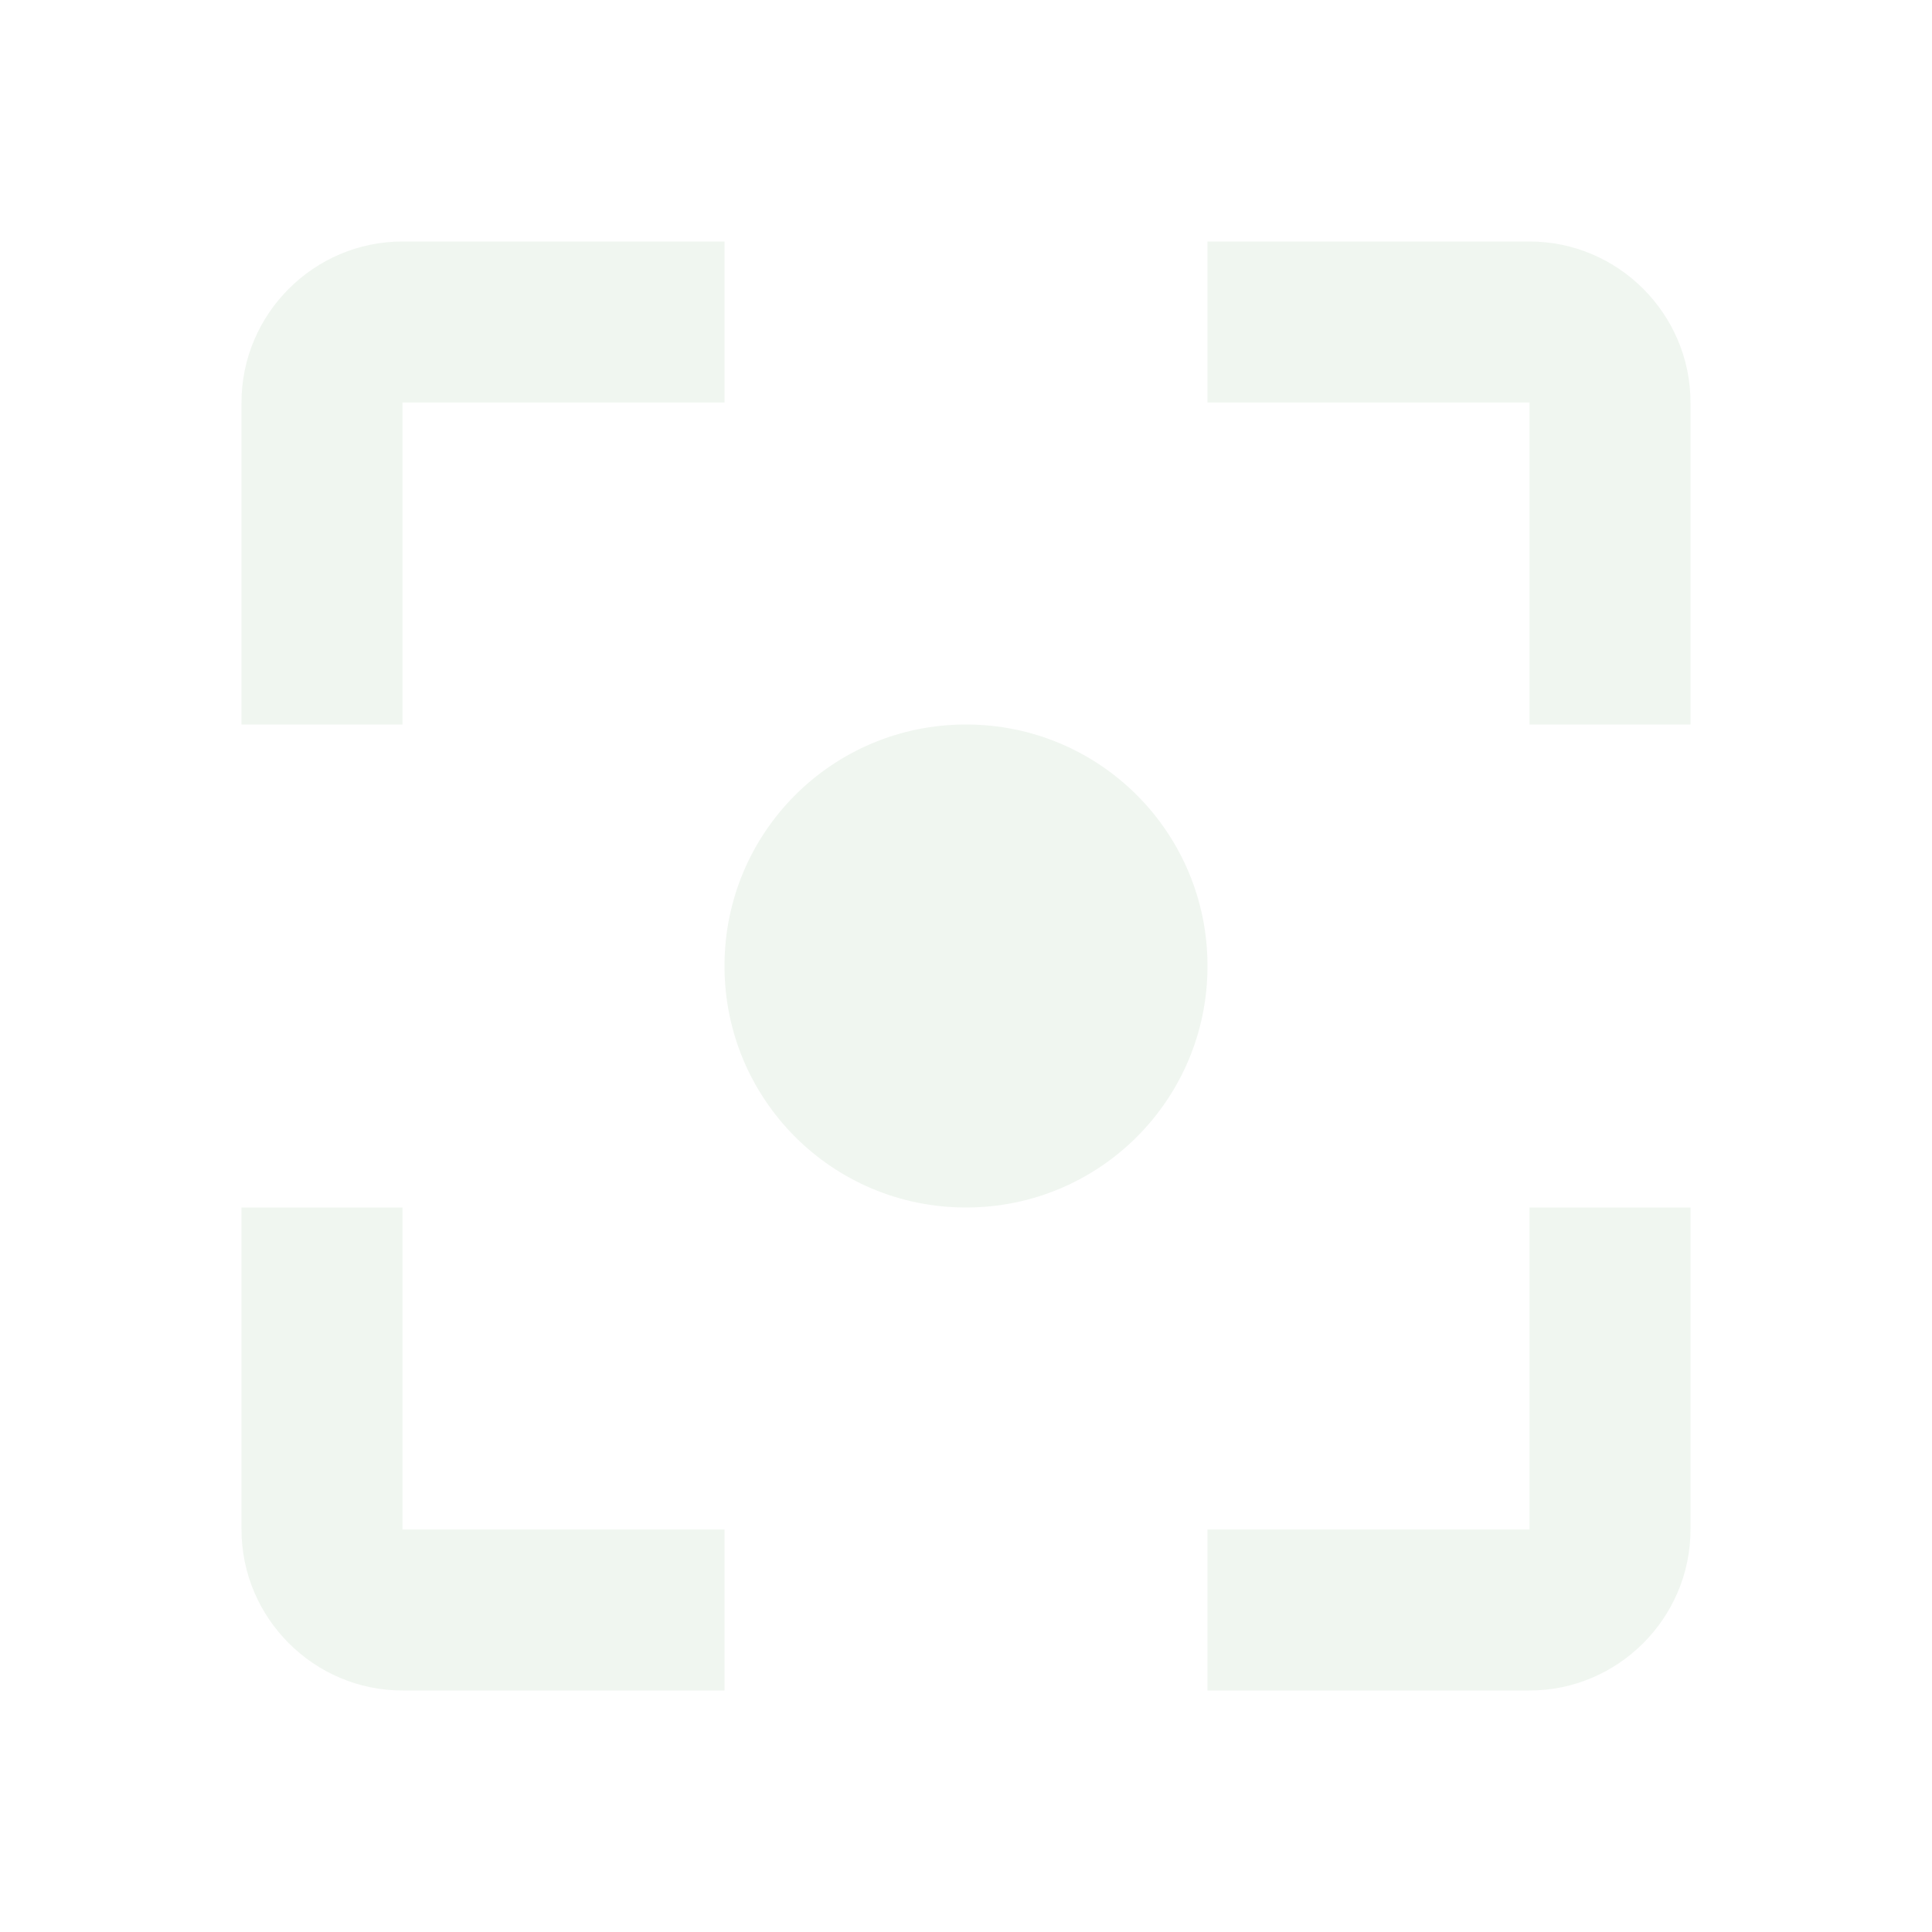
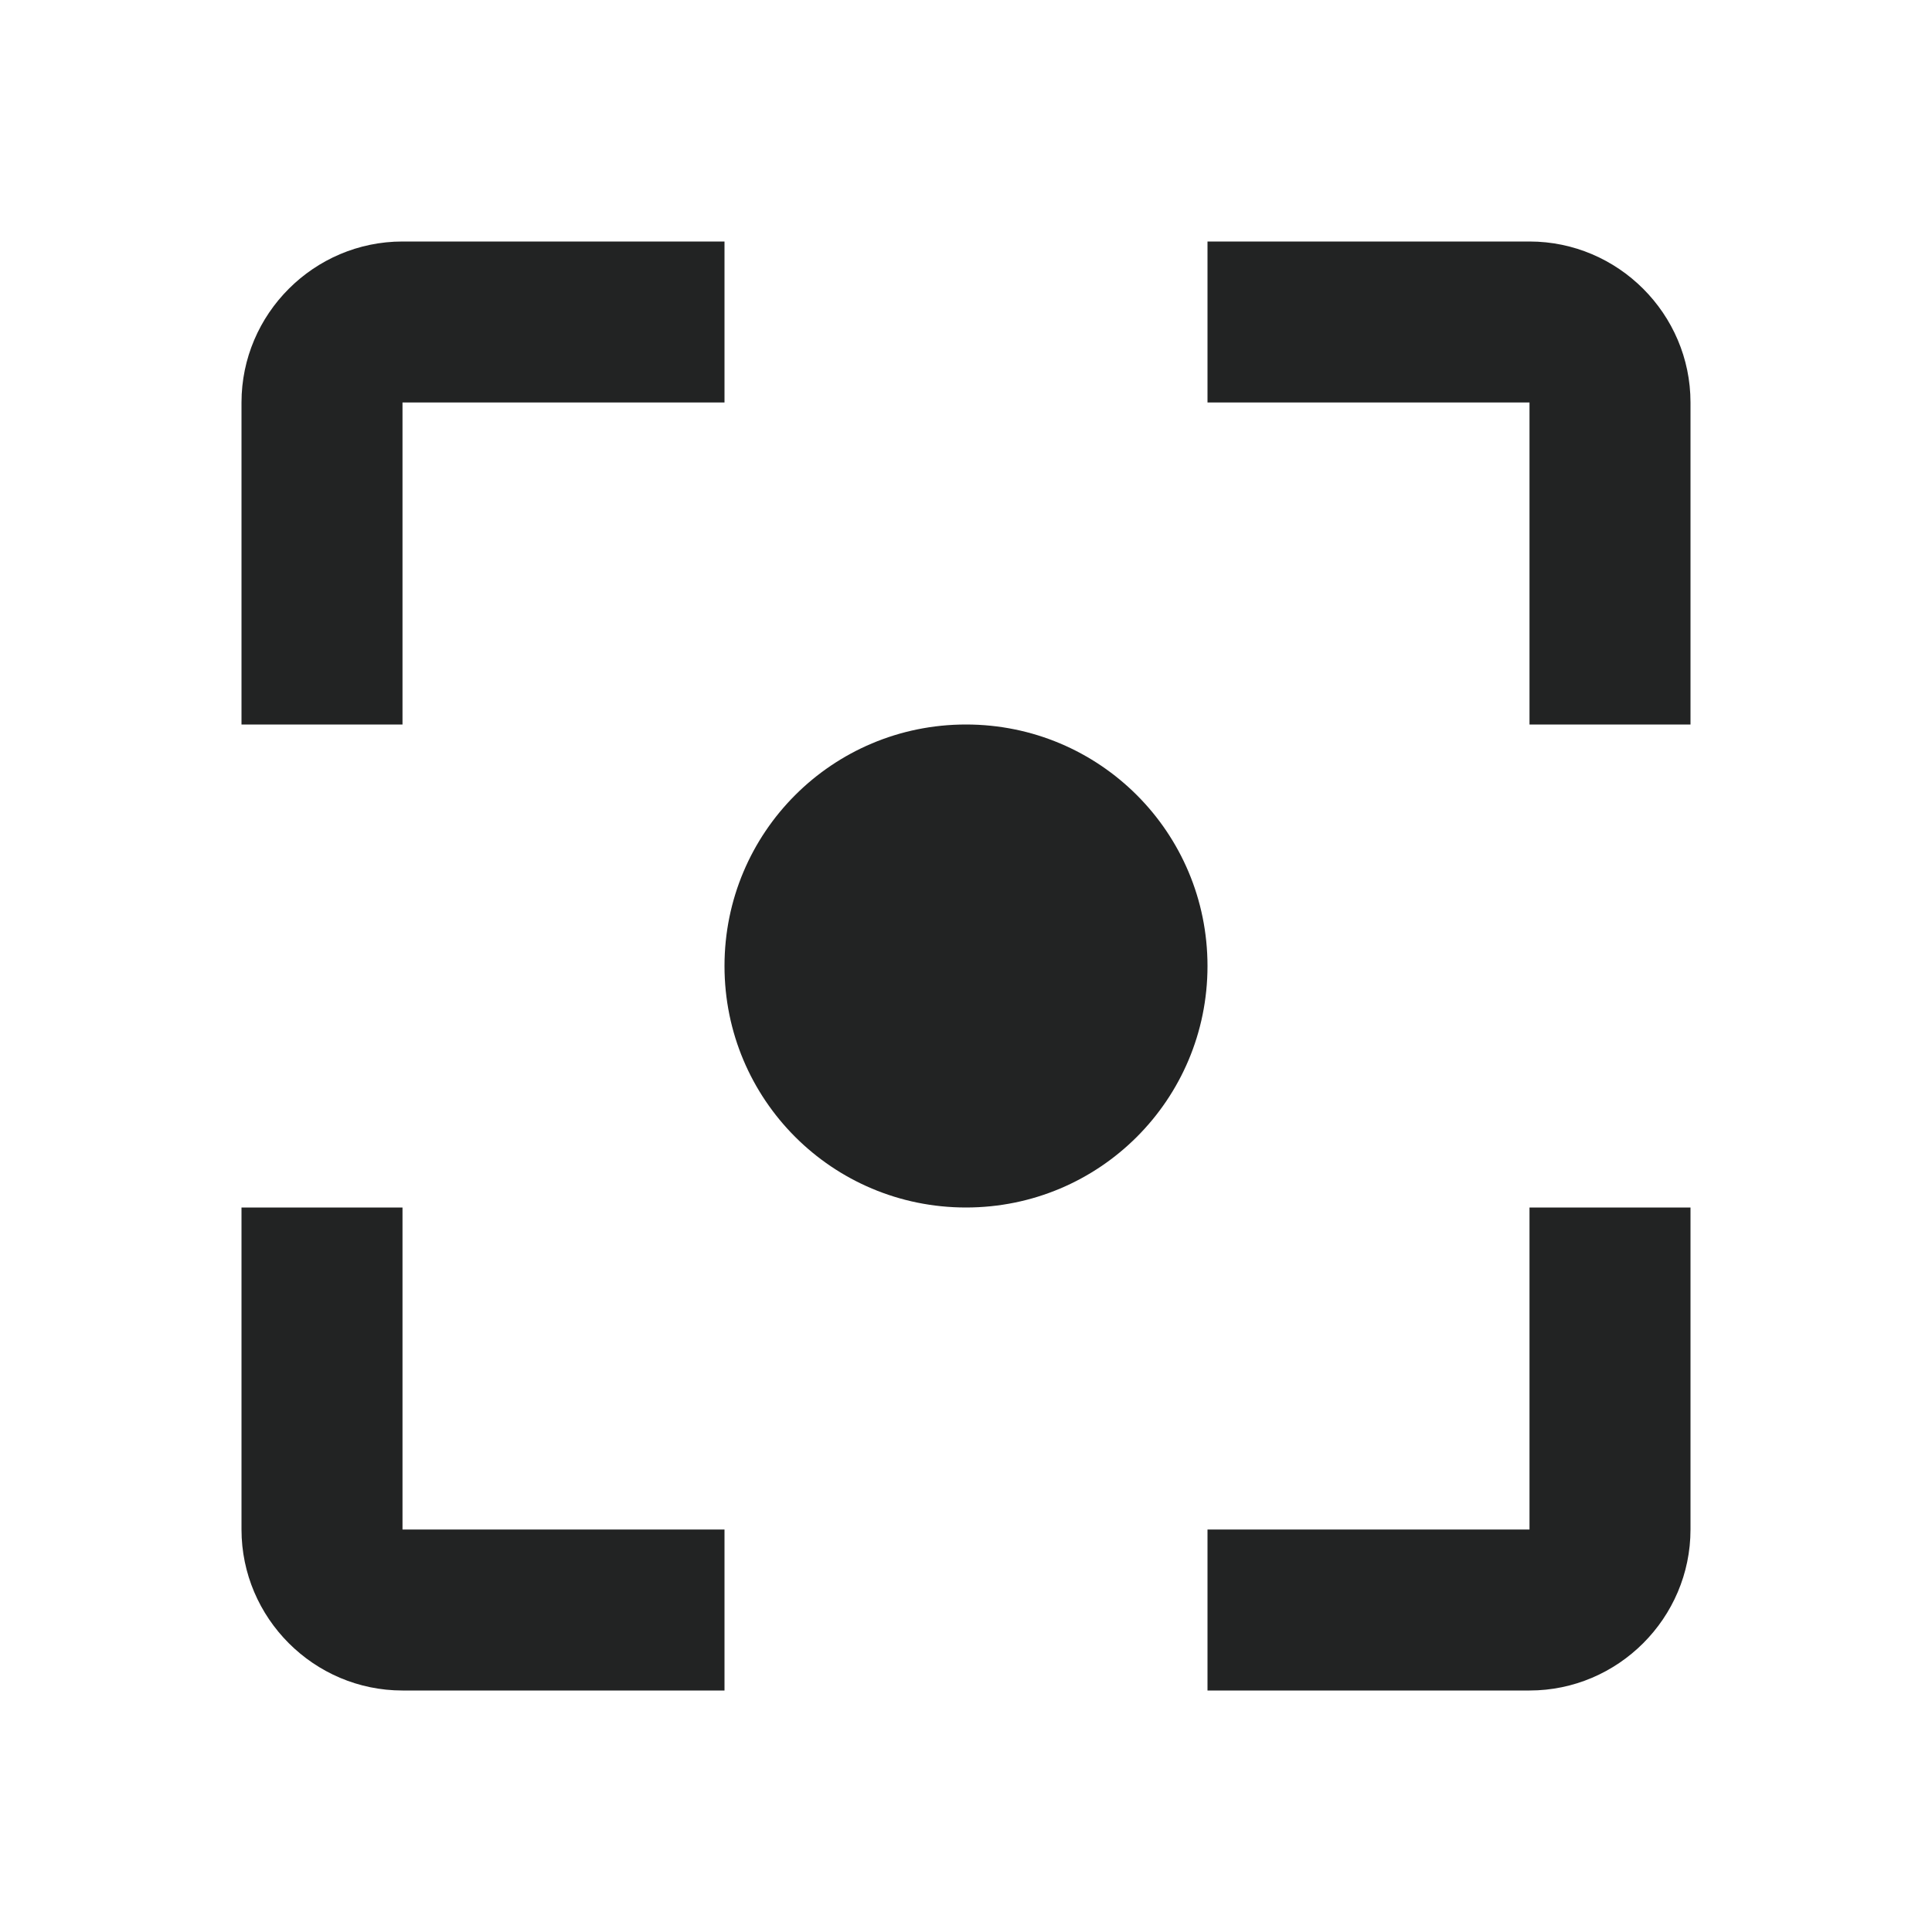
- <svg xmlns="http://www.w3.org/2000/svg" height="24px" viewBox="0 0 24 24" width="24px" fill="#f0f6f0">
+ <svg xmlns="http://www.w3.org/2000/svg" height="24px" viewBox="0 0 24 24" width="24px" fill="#222323">
  <path d="M0 0h24v24H0z" fill="none" />
  <path d="M5 15H3v4c0 1.1.9 2 2 2h4v-2H5v-4zM5 5h4V3H5c-1.1 0-2 .9-2 2v4h2V5zm14-2h-4v2h4v4h2V5c0-1.1-.9-2-2-2zm0 16h-4v2h4c1.1 0 2-.9 2-2v-4h-2v4zM12 9c-1.66 0-3 1.34-3 3s1.34 3 3 3 3-1.34 3-3-1.34-3-3-3z" />
</svg>
